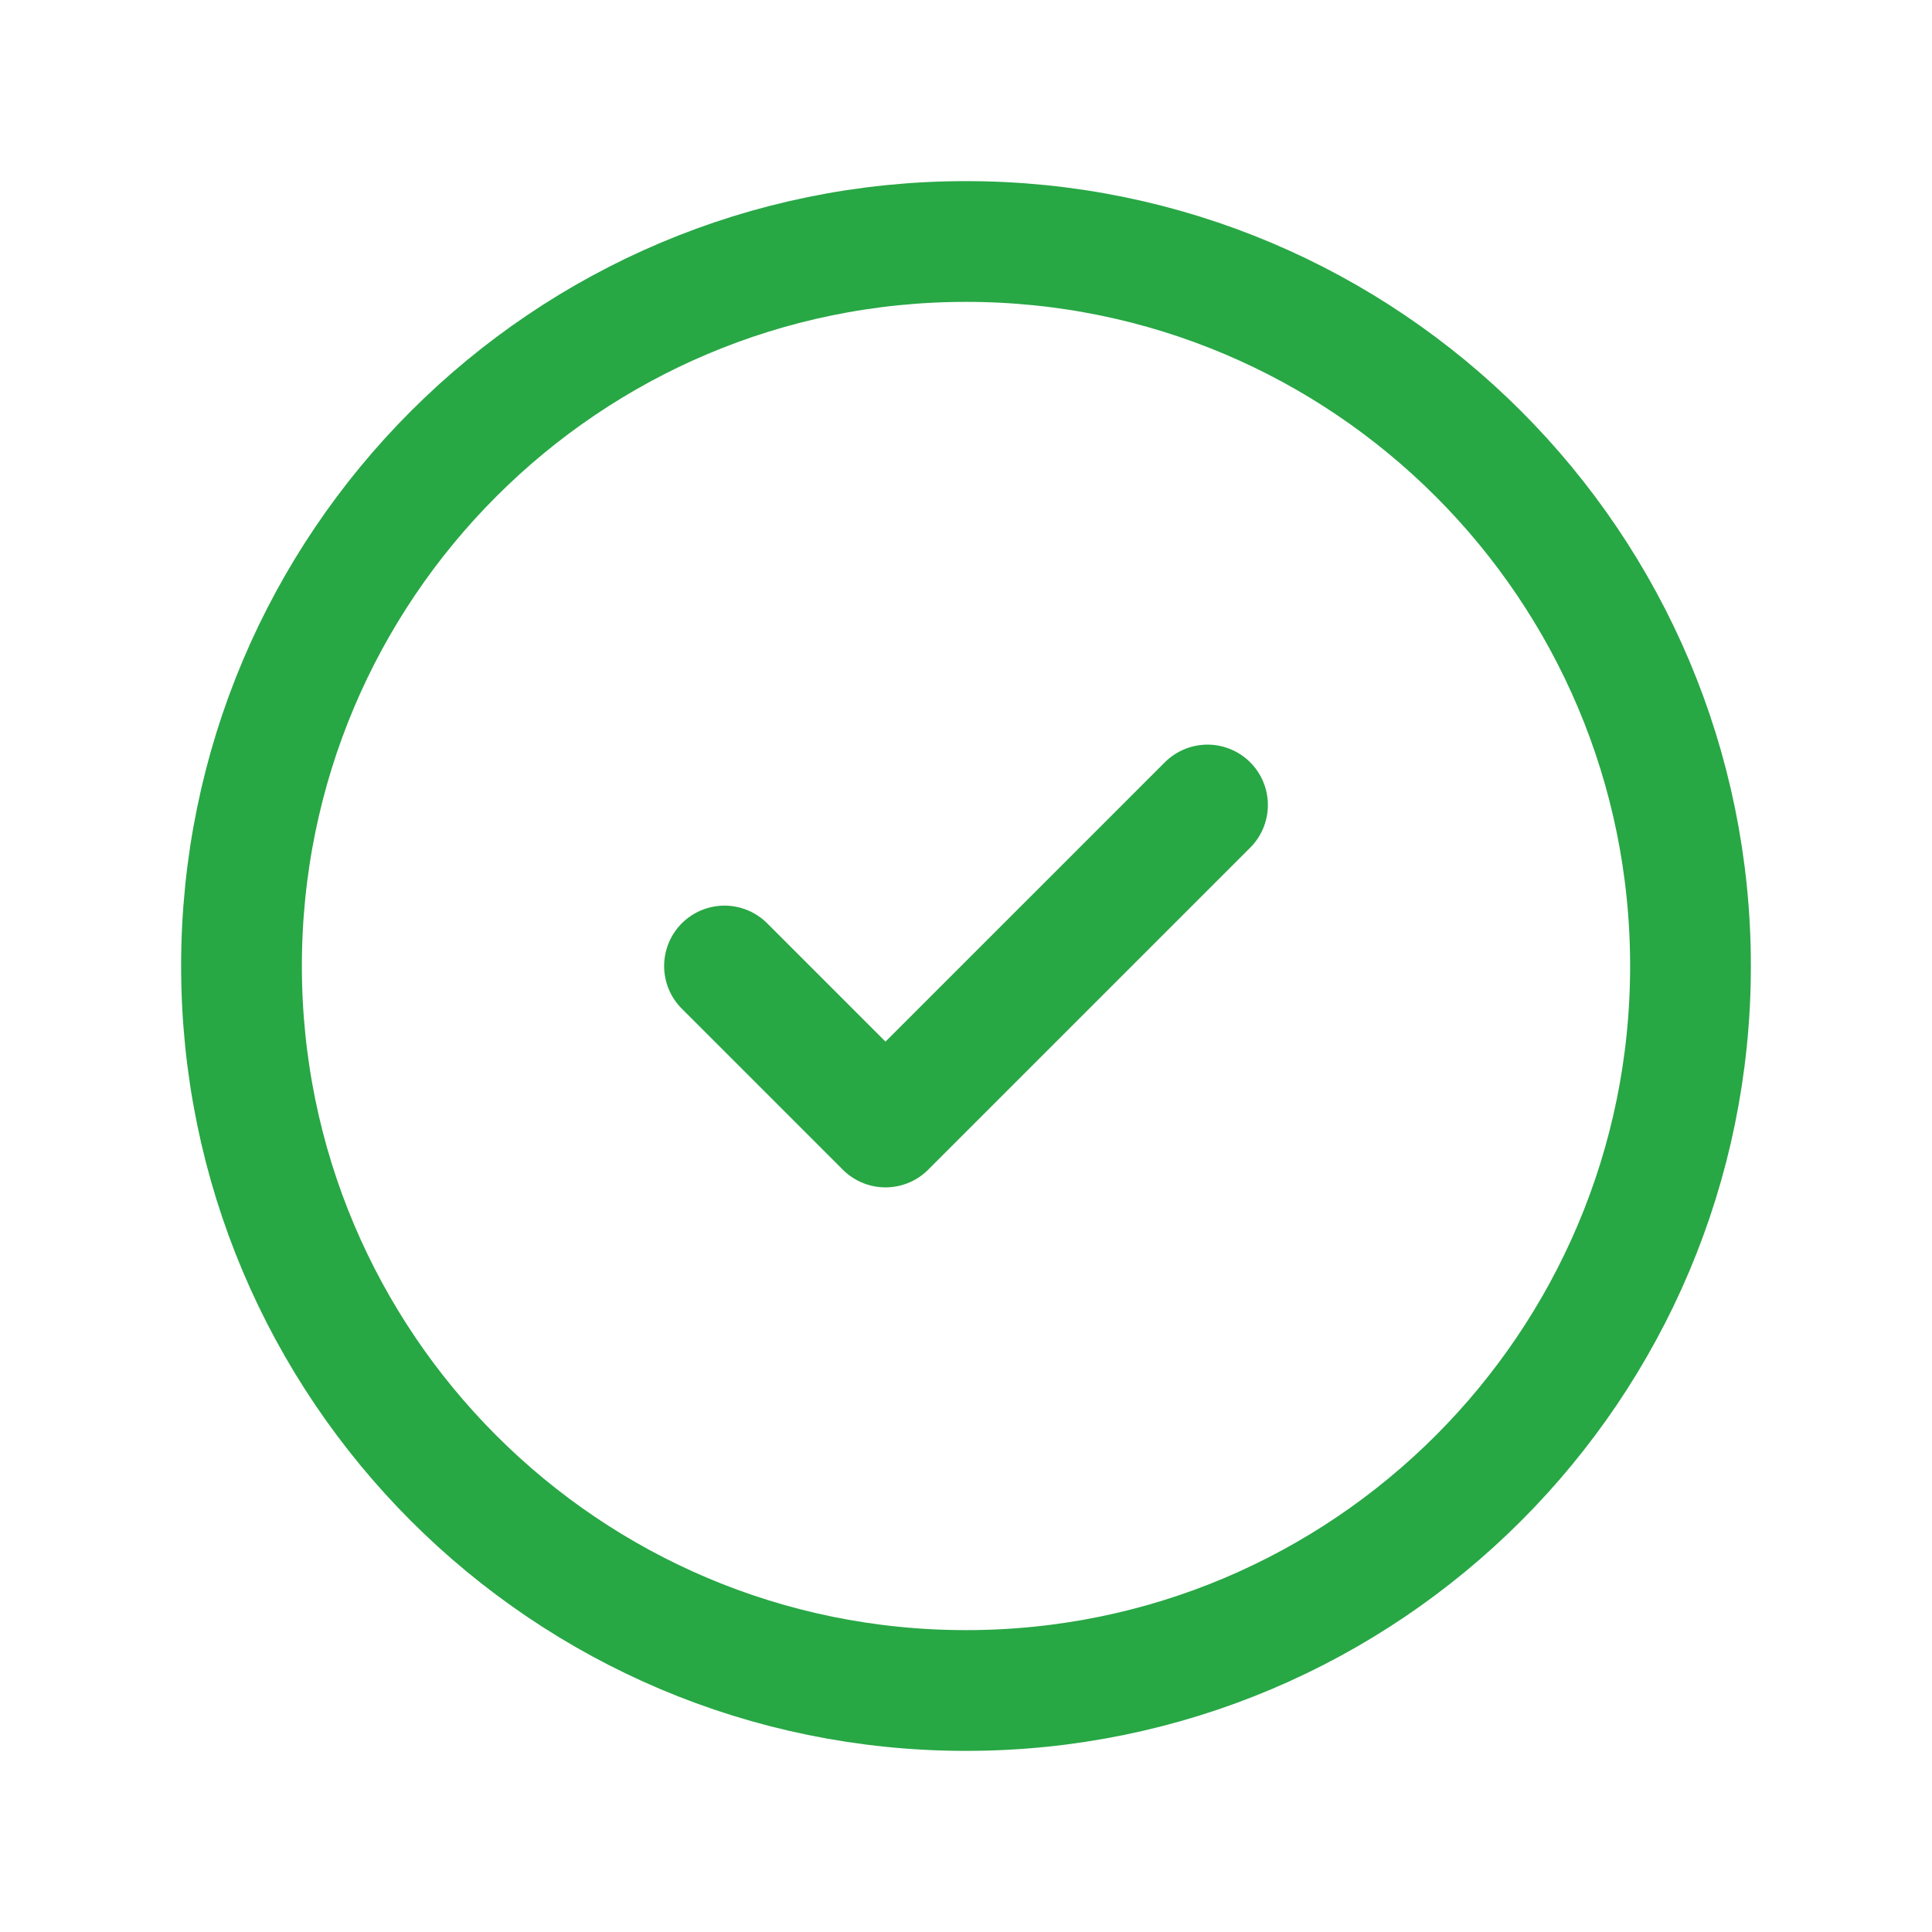
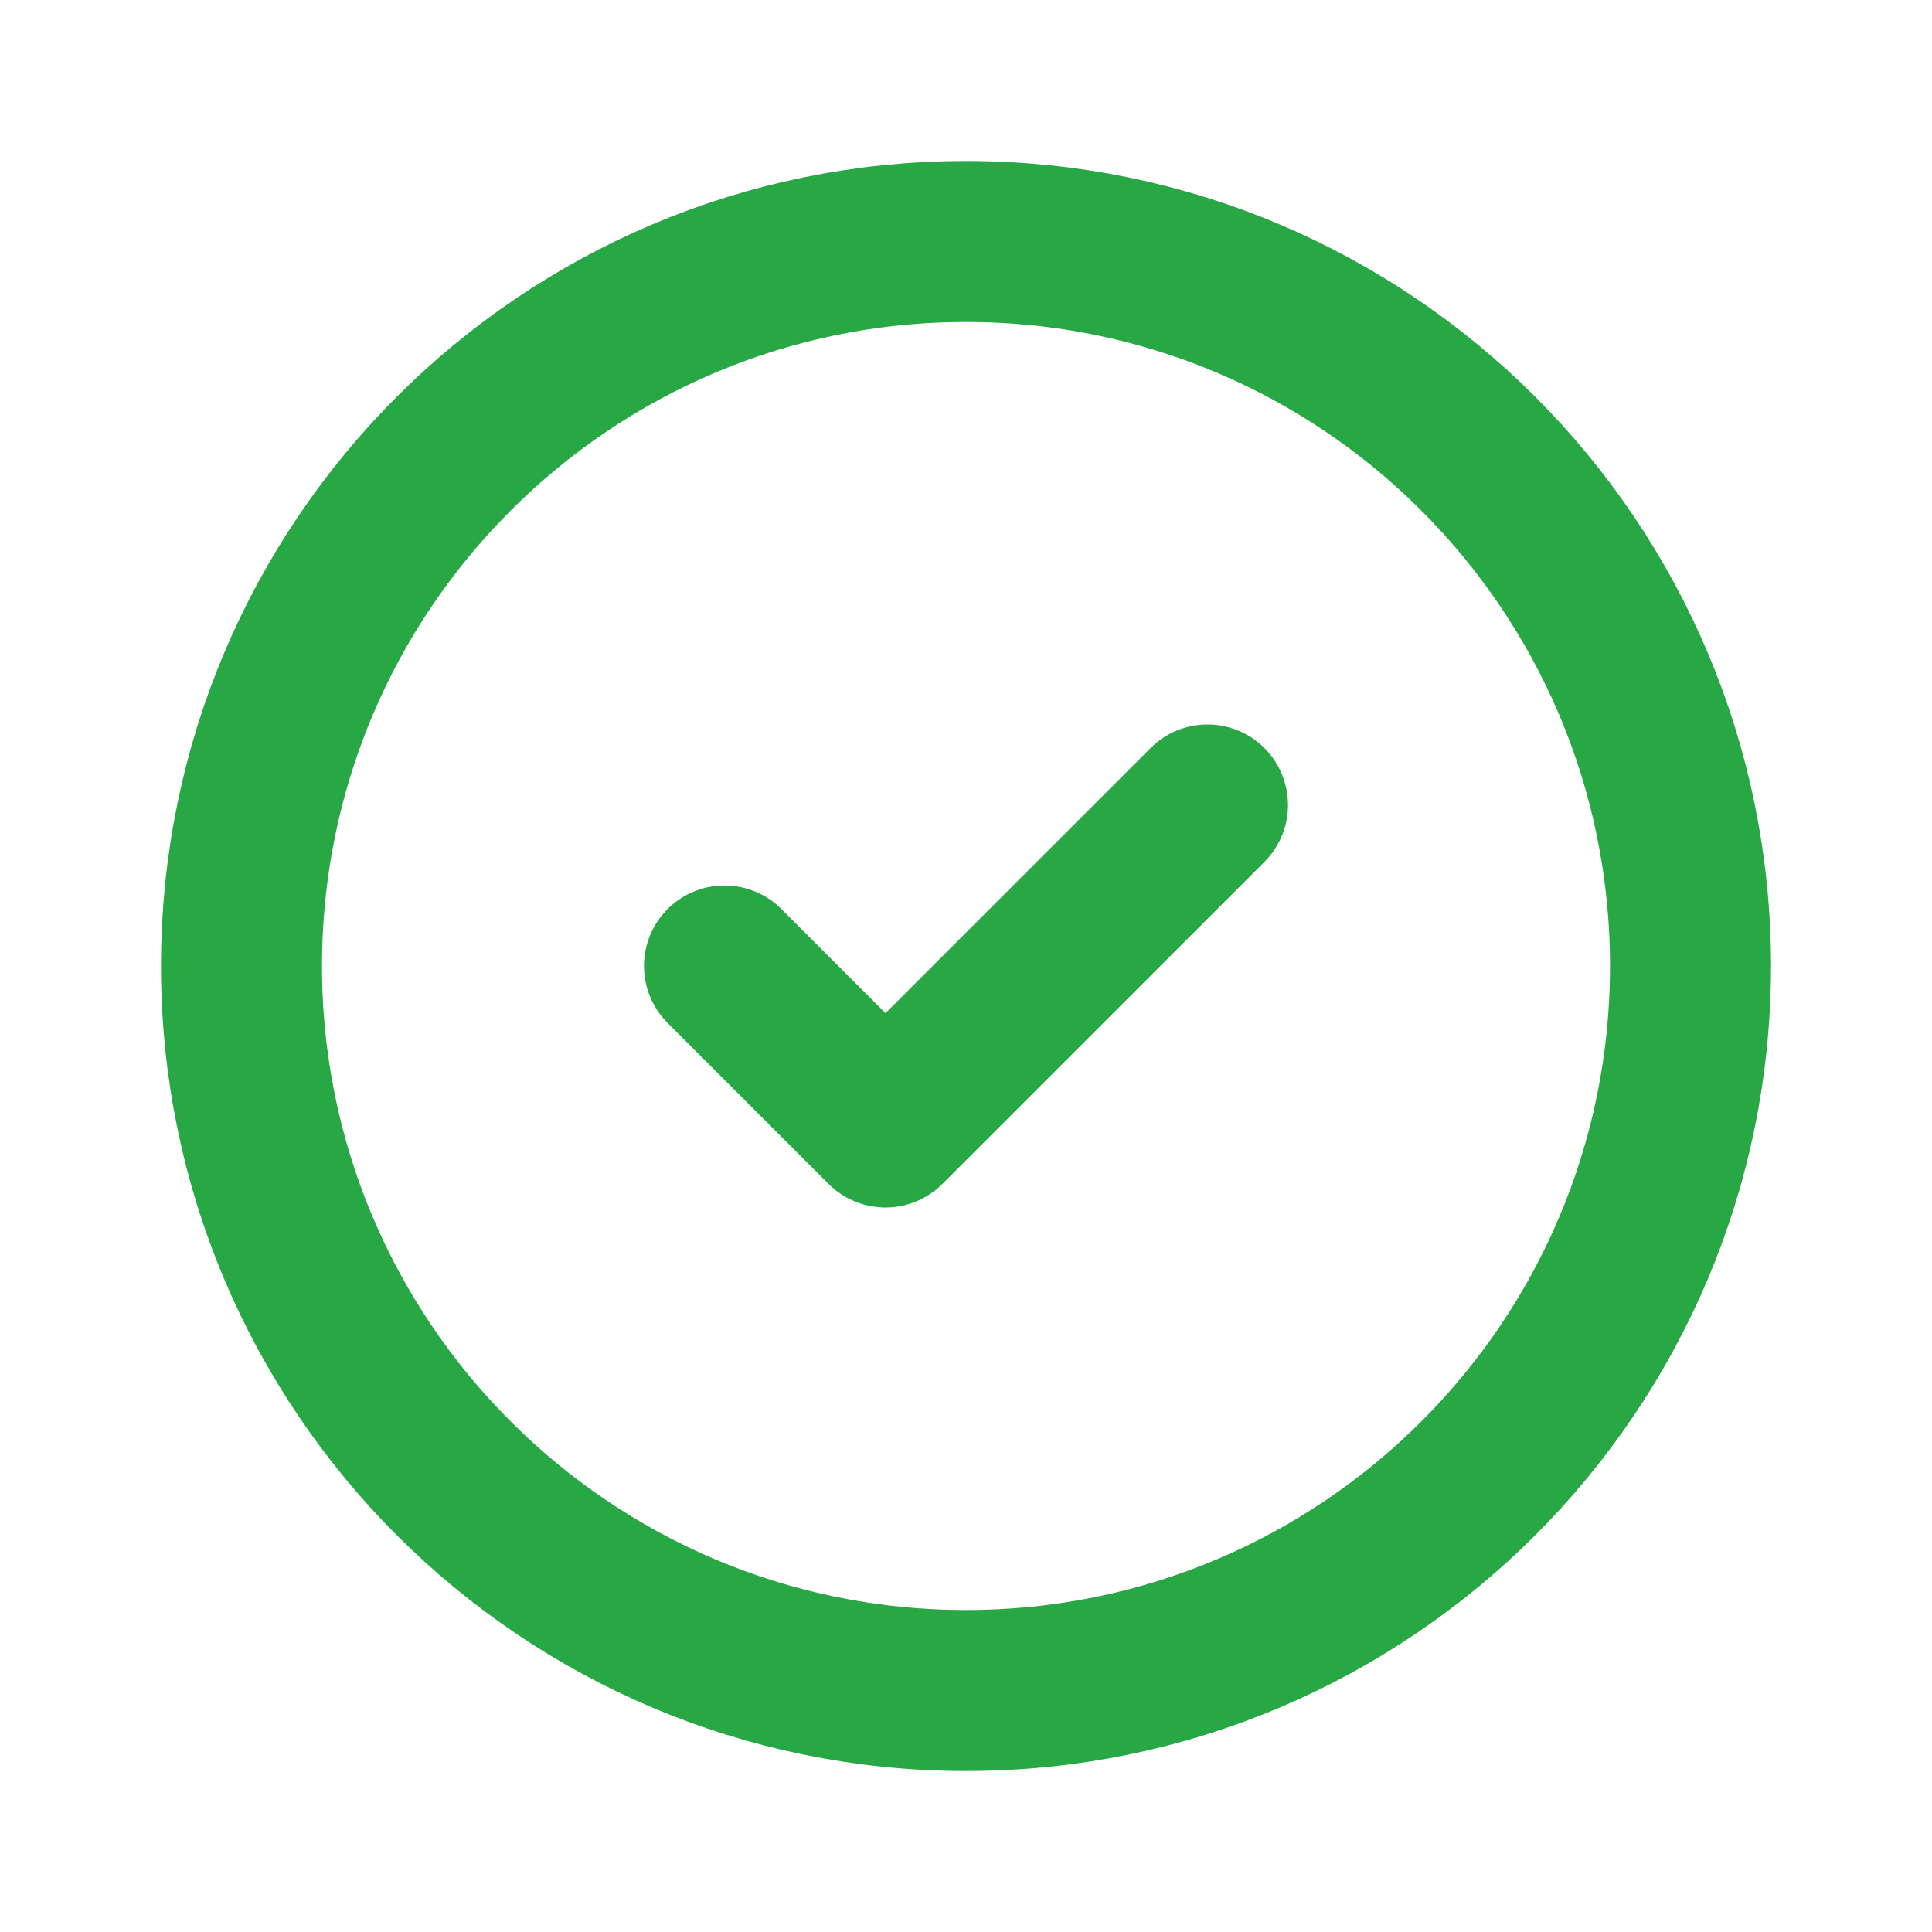
- <svg xmlns="http://www.w3.org/2000/svg" class="icon icon-tabler icon-tabler-circle-check" width="20" height="20" viewBox="0 0 24 24" stroke-width="1.5" stroke="#28a745" fill="none" stroke-linecap="round" stroke-linejoin="round">
+ <svg xmlns="http://www.w3.org/2000/svg" class="icon icon-tabler icon-tabler-circle-check" width="20" height="20" viewBox="0 0 24 24" stroke-width="2" stroke="#28a745" fill="none" stroke-linecap="round" stroke-linejoin="round">
  <path stroke="none" d="M0 0h24v24H0z" fill="none" />
  <circle cx="12" cy="12" r="9" />
  <path d="M9 12l2 2l4 -4" />
</svg>
